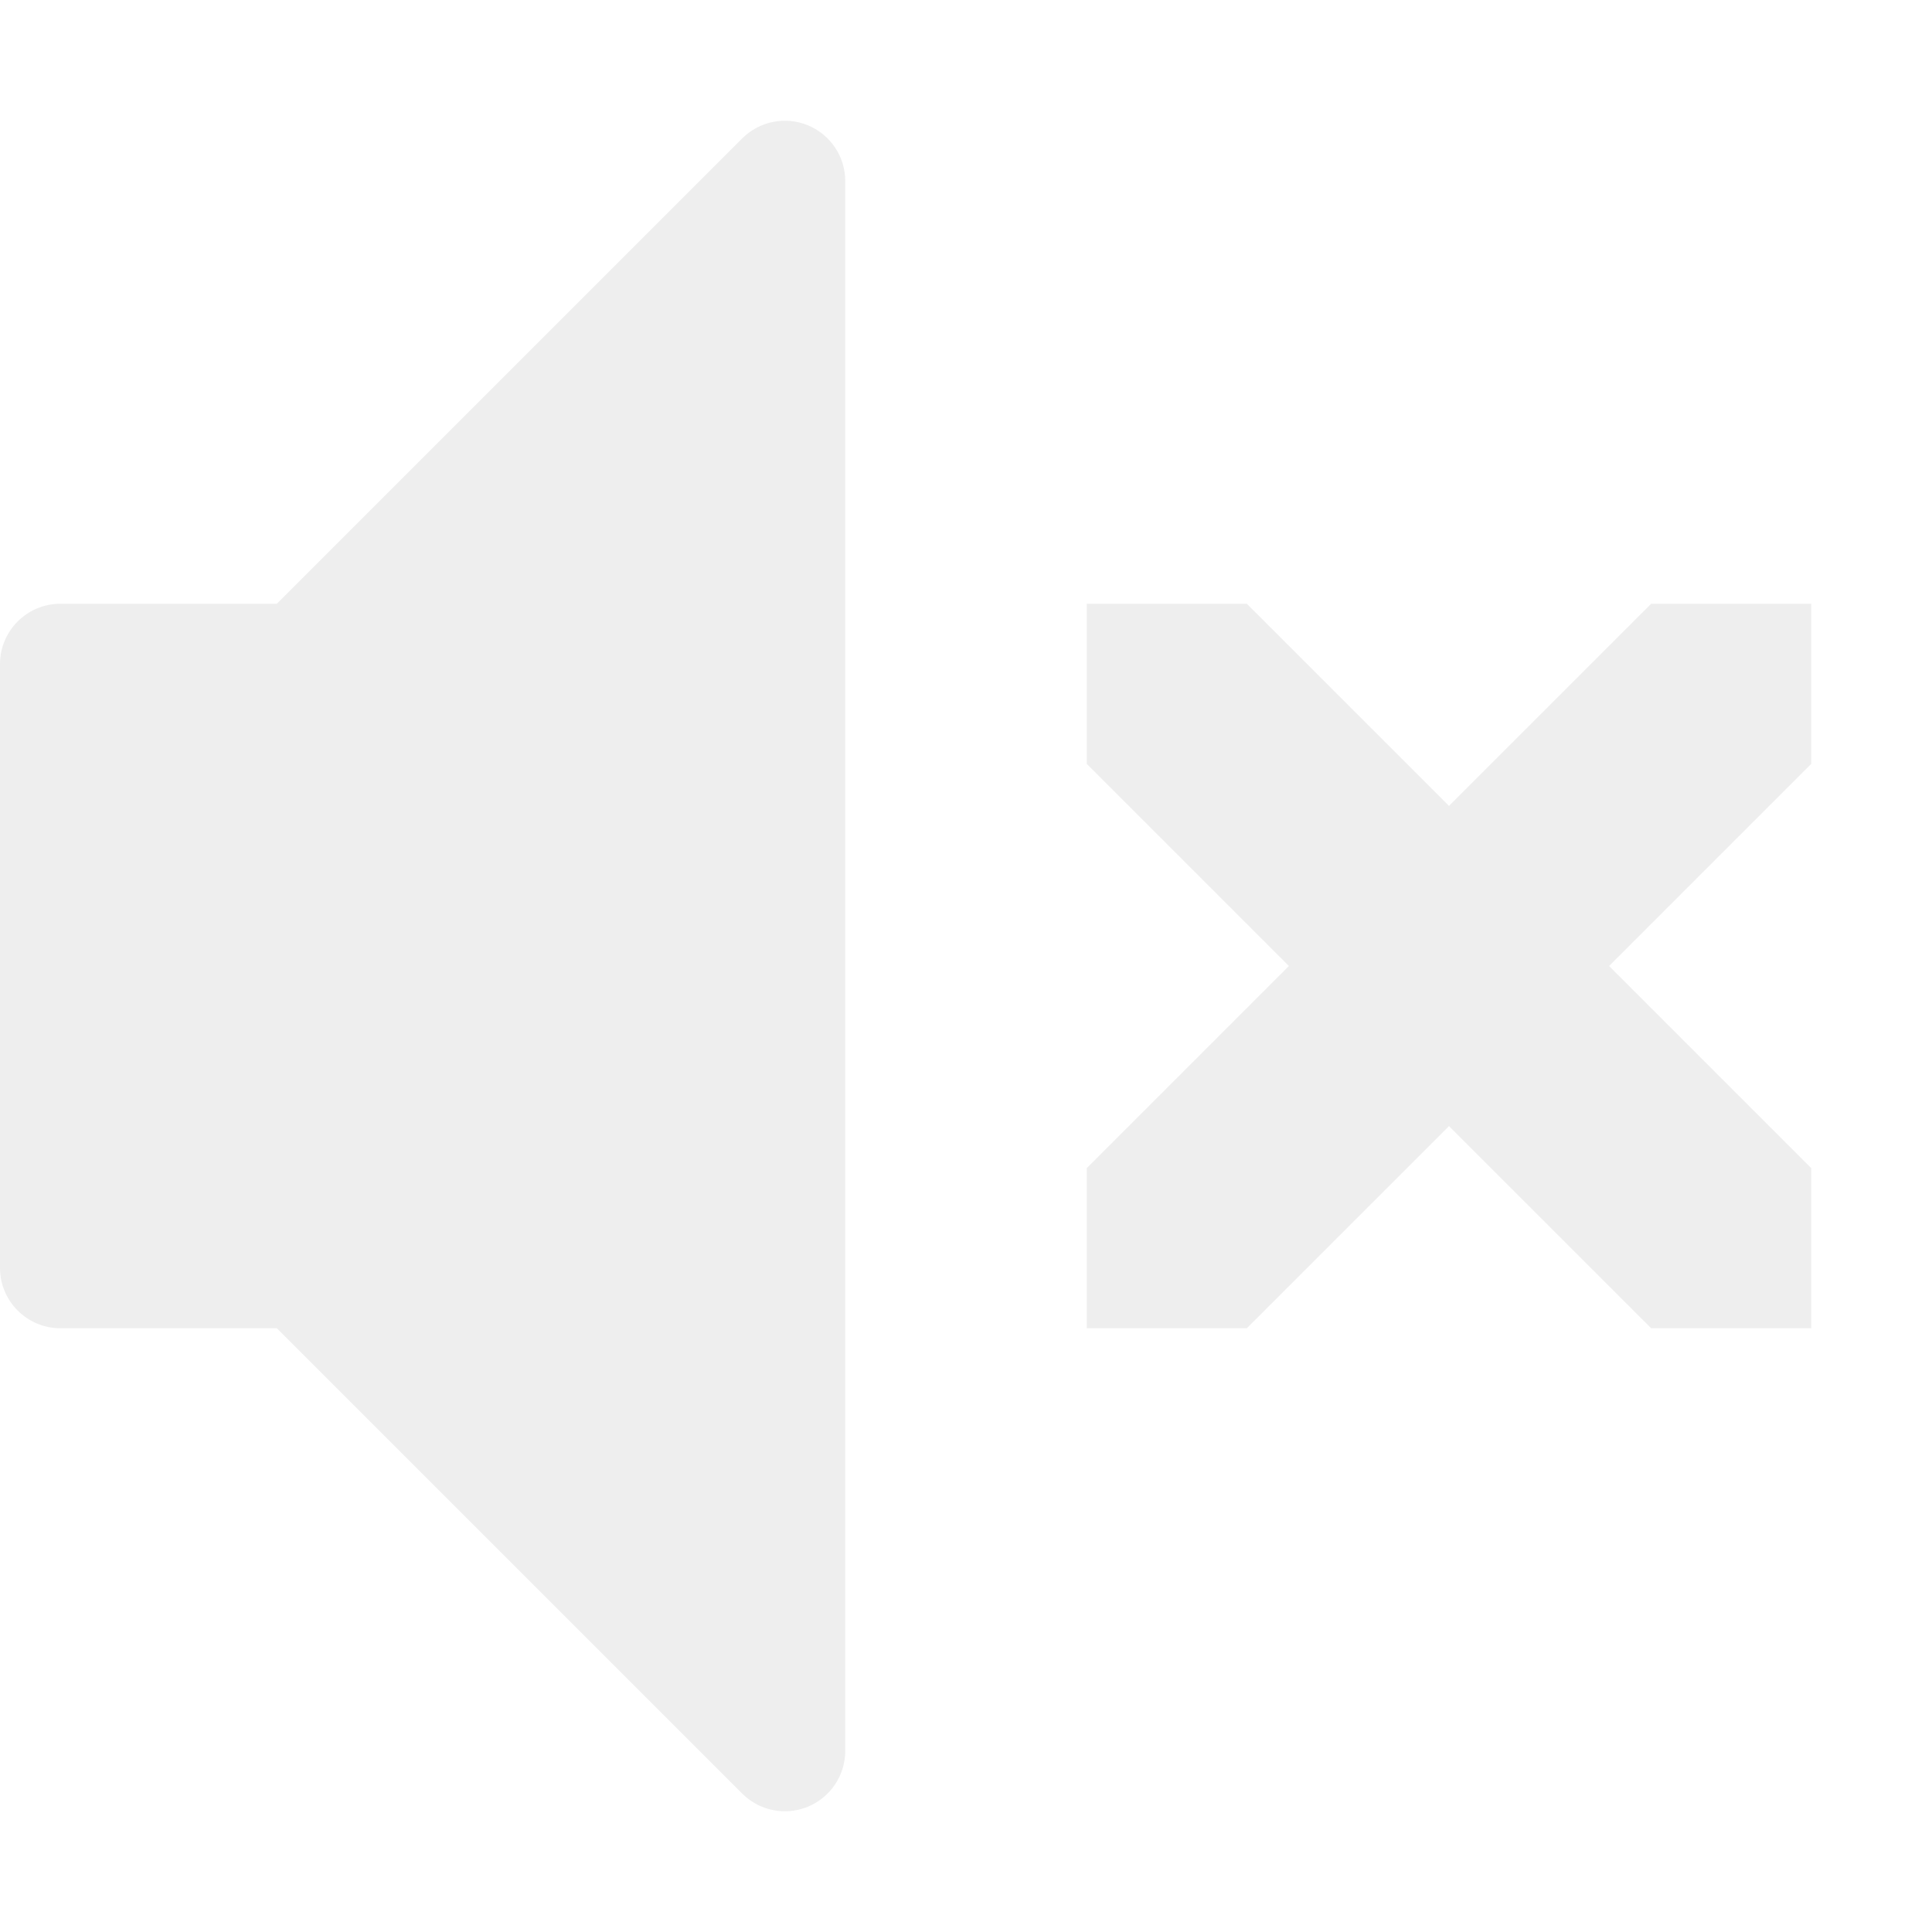
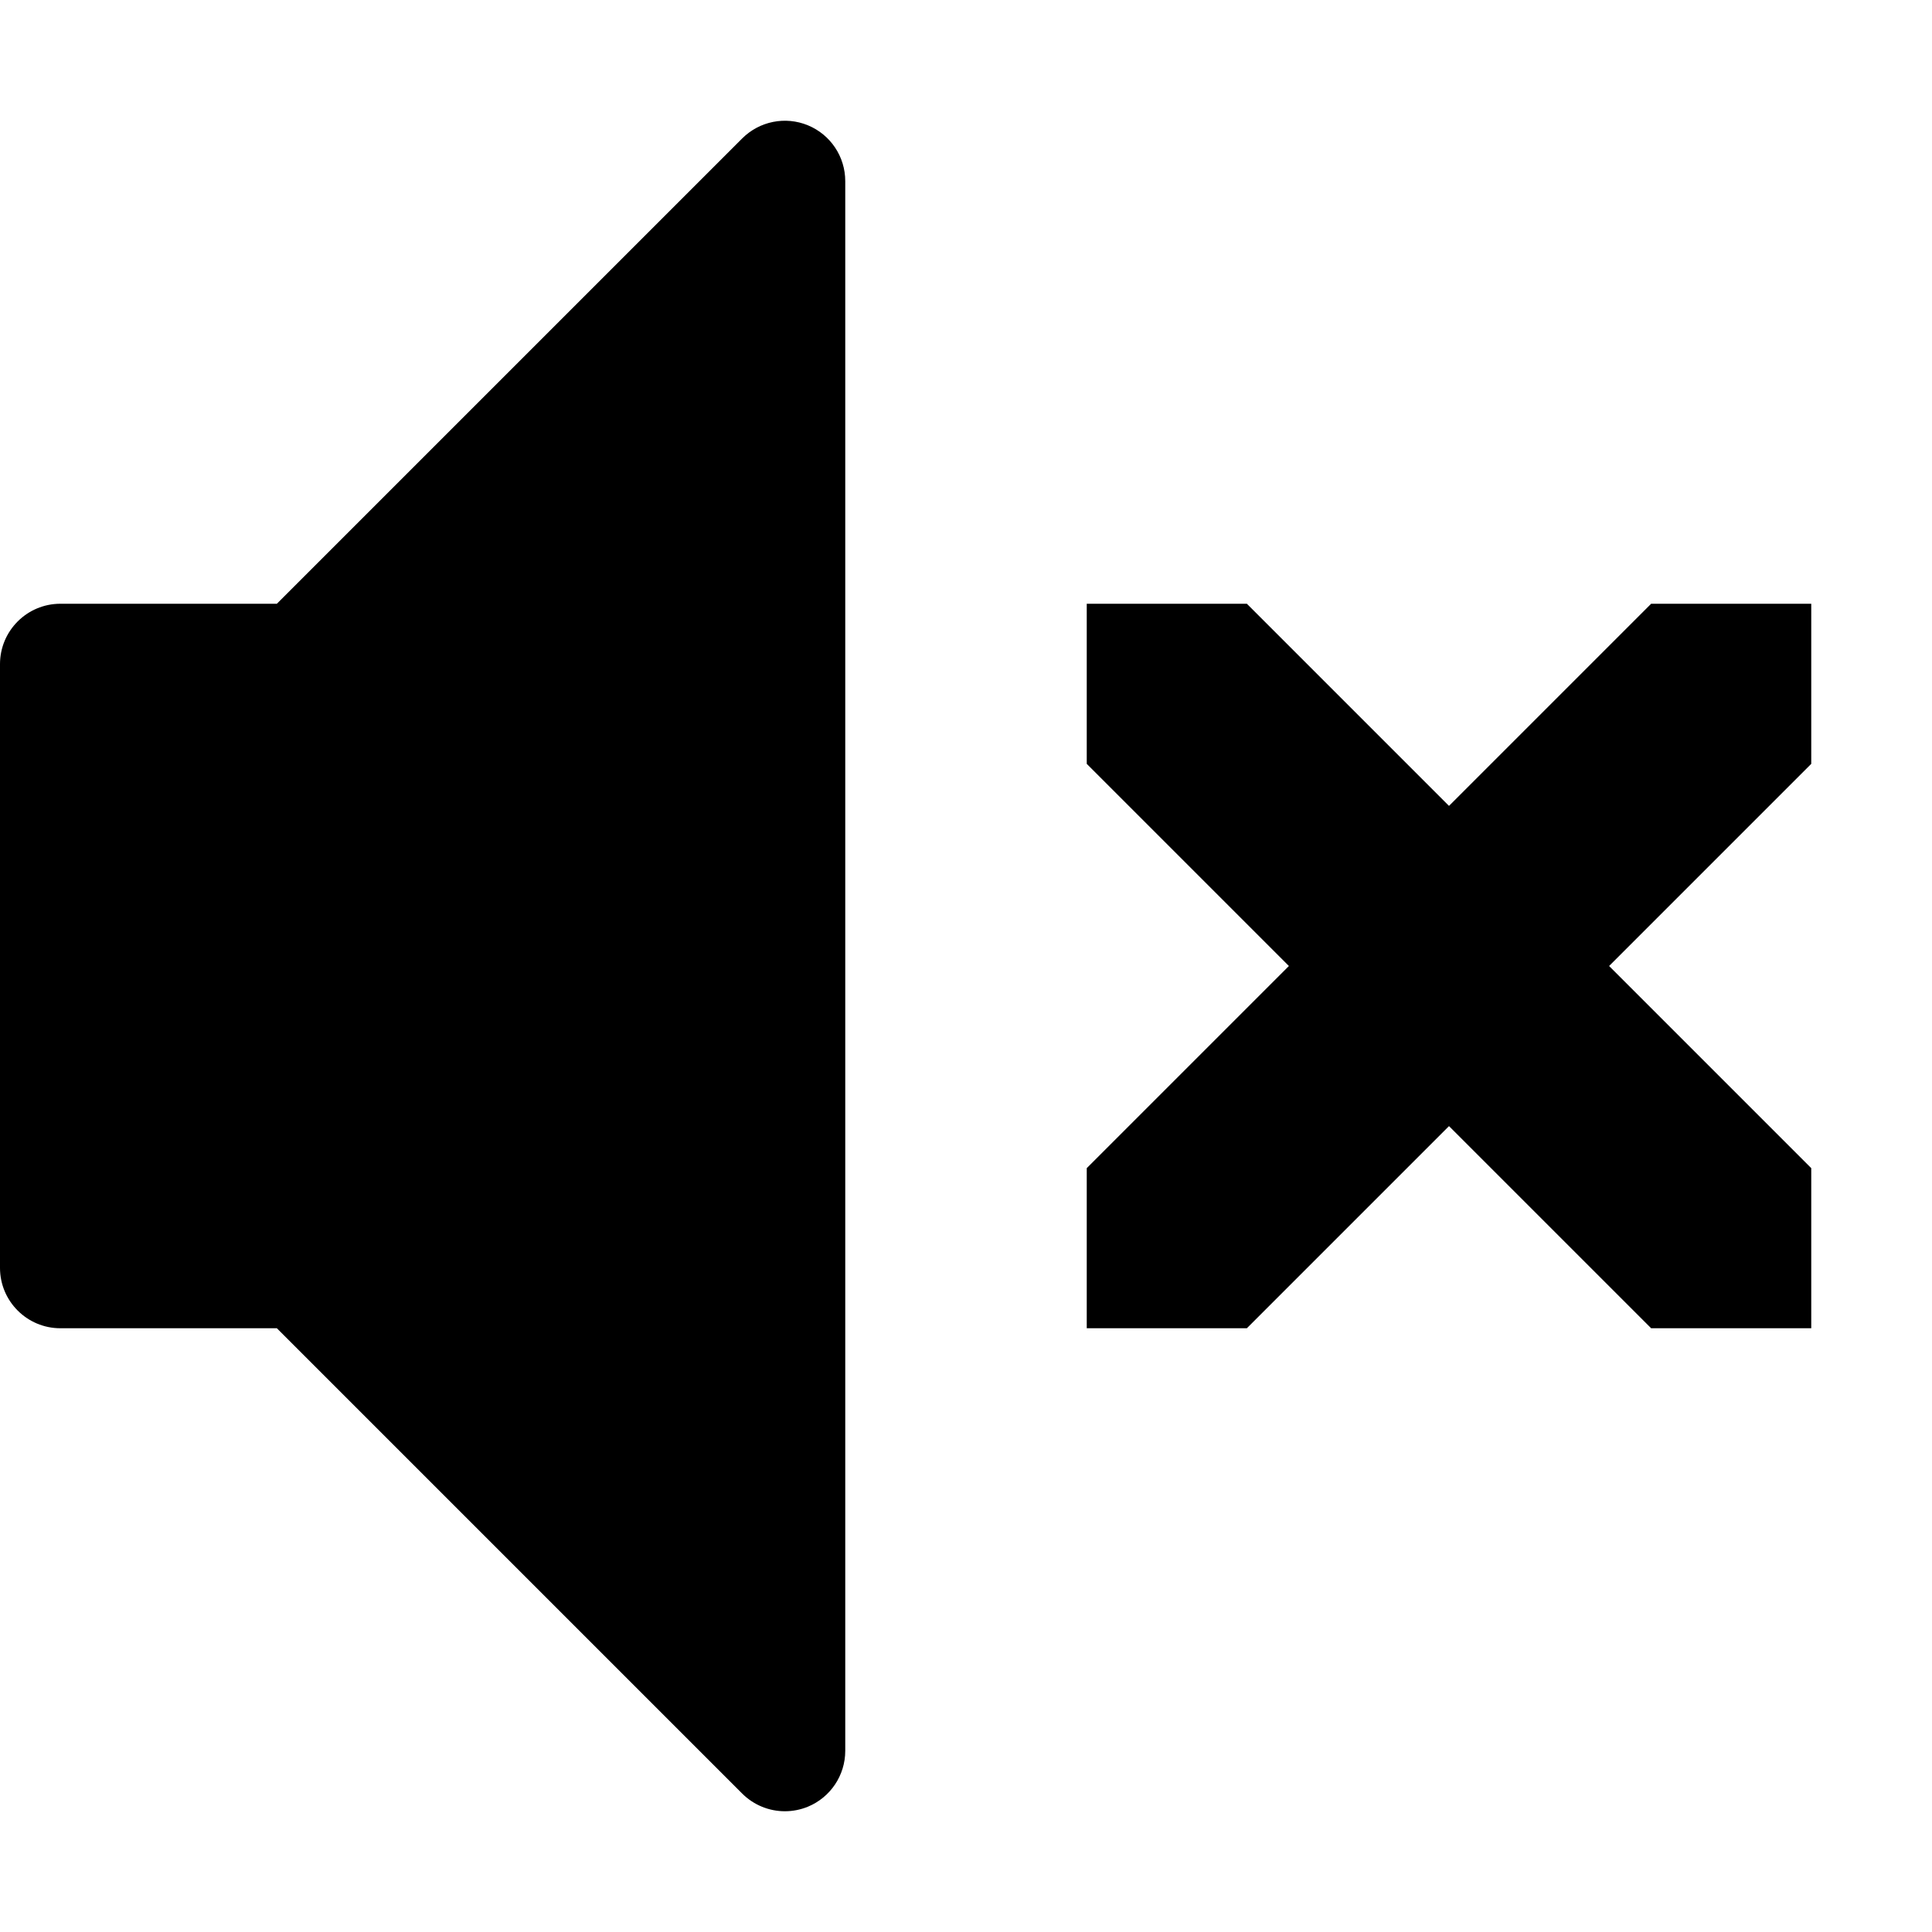
<svg xmlns="http://www.w3.org/2000/svg" width="32" height="32" viewBox="0 0 32 32">
-   <g fill="#eee">
+   <g fill="content">
    <path d="M30 19.348v2.652h-2.652l-3.348-3.348-3.348 3.348h-2.652v-2.652l3.348-3.348-3.348-3.348v-2.652h2.652l3.348 3.348 3.348-3.348h2.652v2.652l-3.348 3.348 3.348 3.348z" />
    <path d="M13 30c-0.26 0-0.516-0.102-0.707-0.293l-7.707-7.707h-3.586c-0.552 0-1-0.448-1-1v-10c0-0.552 0.448-1 1-1h3.586l7.707-7.707c0.286-0.286 0.716-0.372 1.090-0.217s0.617 0.519 0.617 0.924v26c0 0.404-0.244 0.769-0.617 0.924-0.124 0.051-0.254 0.076-0.383 0.076z" />
  </g>
</svg>
